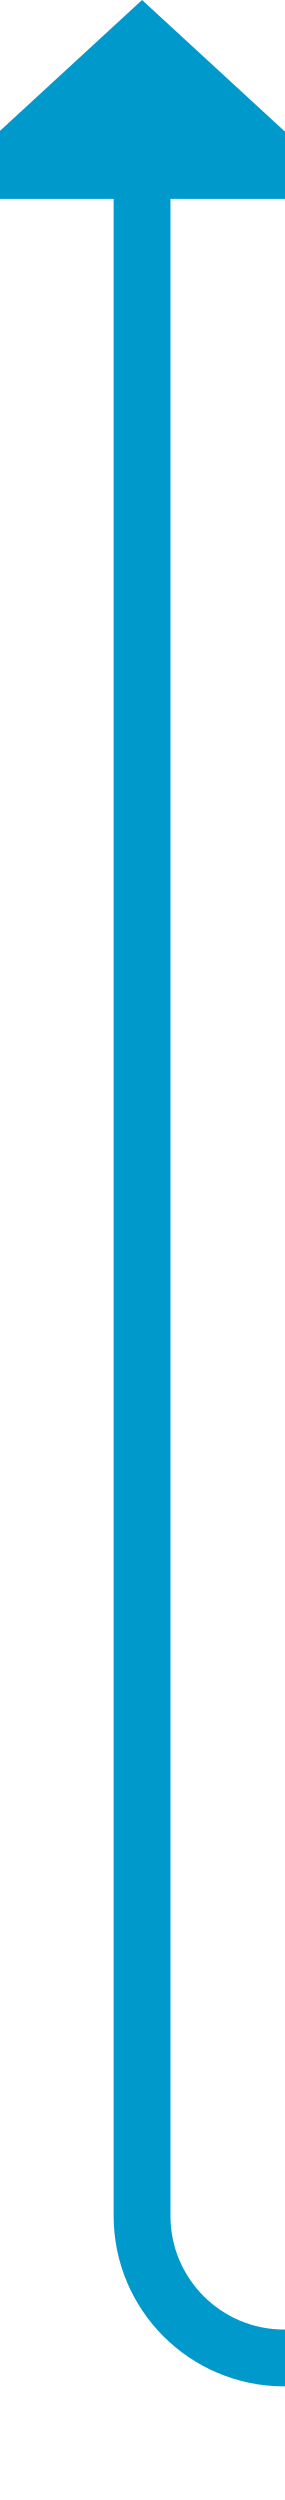
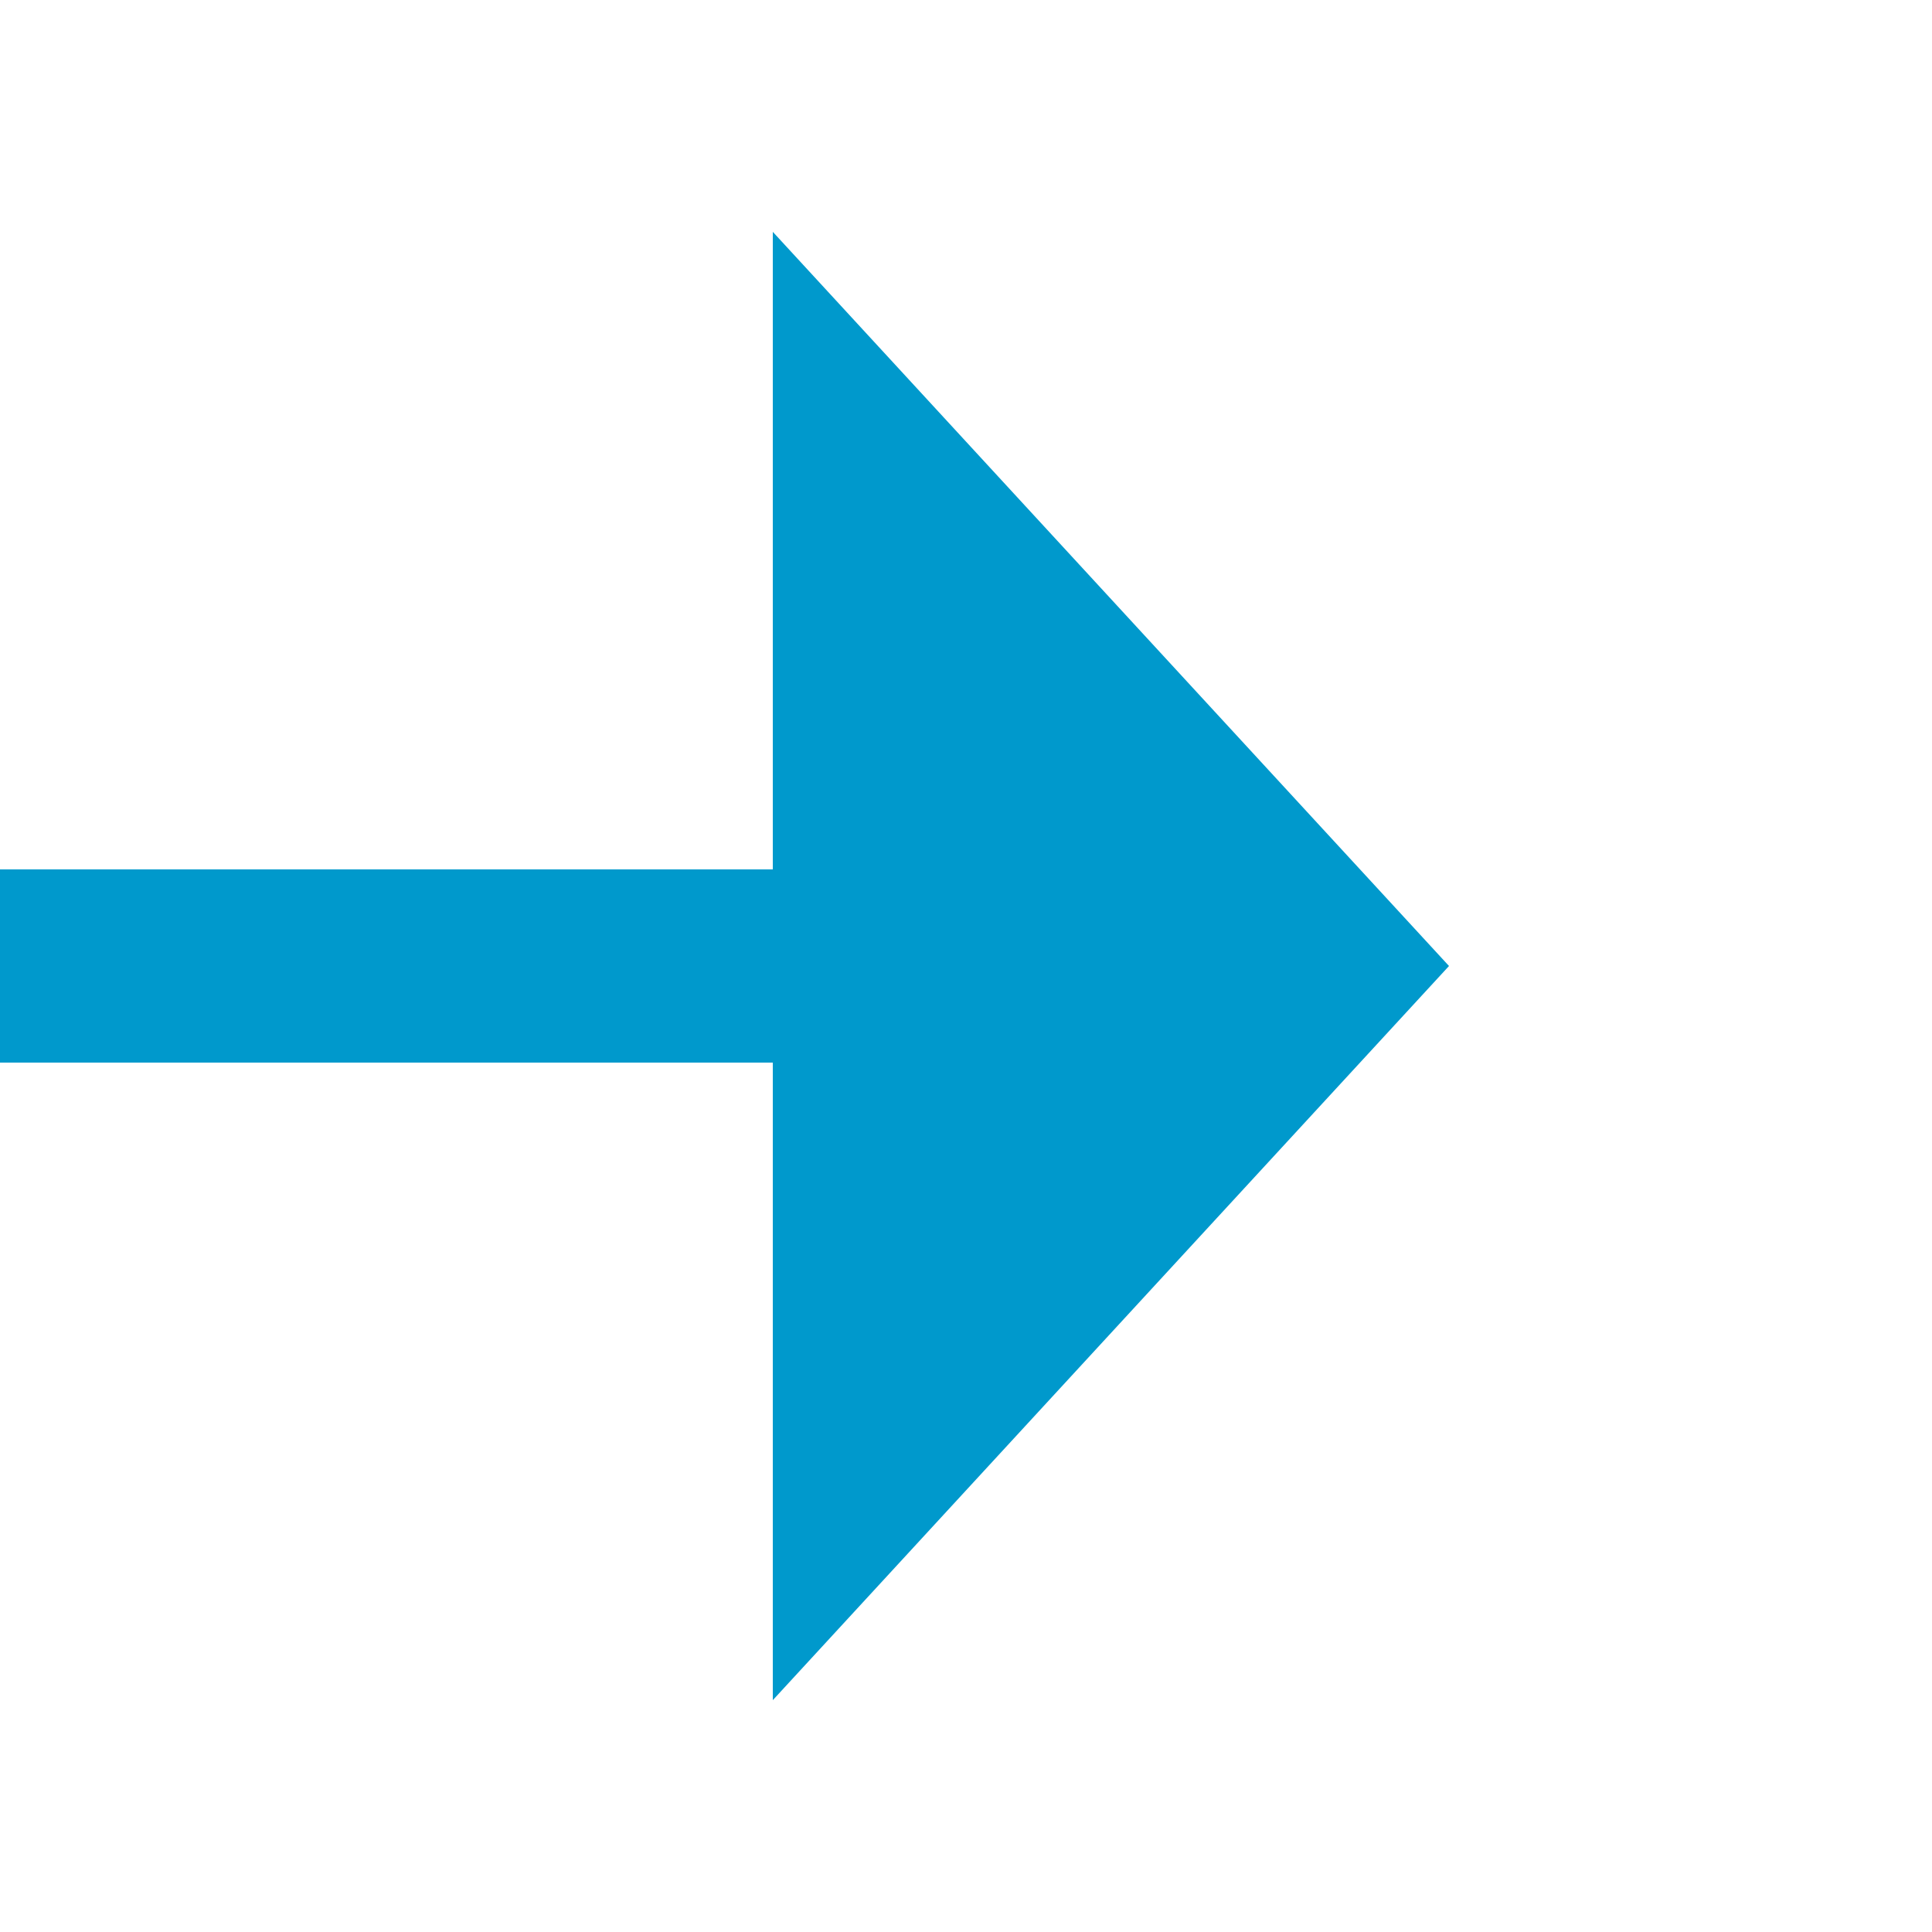
- <svg xmlns="http://www.w3.org/2000/svg" version="1.1" width="10px" height="88px" preserveAspectRatio="xMidYMin meet" viewBox="309 2128  8 88">
-   <path d="M 636 2365  L 545 2365  A 5 5 0 0 1 540 2360 L 540 2216  A 5 5 0 0 0 535 2211 L 318 2211  A 5 5 0 0 1 313 2206 L 313 2134  " stroke-width="2" stroke="#0099cc" fill="none" />
-   <path d="M 320.6 2135  L 313 2128  L 305.4 2135  L 320.6 2135  Z " fill-rule="nonzero" fill="#0099cc" stroke="none" />
+ <svg xmlns="http://www.w3.org/2000/svg" version="1.1" width="20px" height="20px" preserveAspectRatio="xMinYMid meet" viewBox="1103 509  20 18">
+   <path d="M 977 212  L 1048 212  A 5 5 0 0 1 1053 217 L 1053 513  A 5 5 0 0 0 1058 518 L 1112 518  " stroke-width="2" stroke="#0099cc" fill="none" />
+   <path d="M 1111 525.6  L 1118 518  L 1111 510.4  L 1111 525.6  Z " fill-rule="nonzero" fill="#0099cc" stroke="none" />
</svg>
